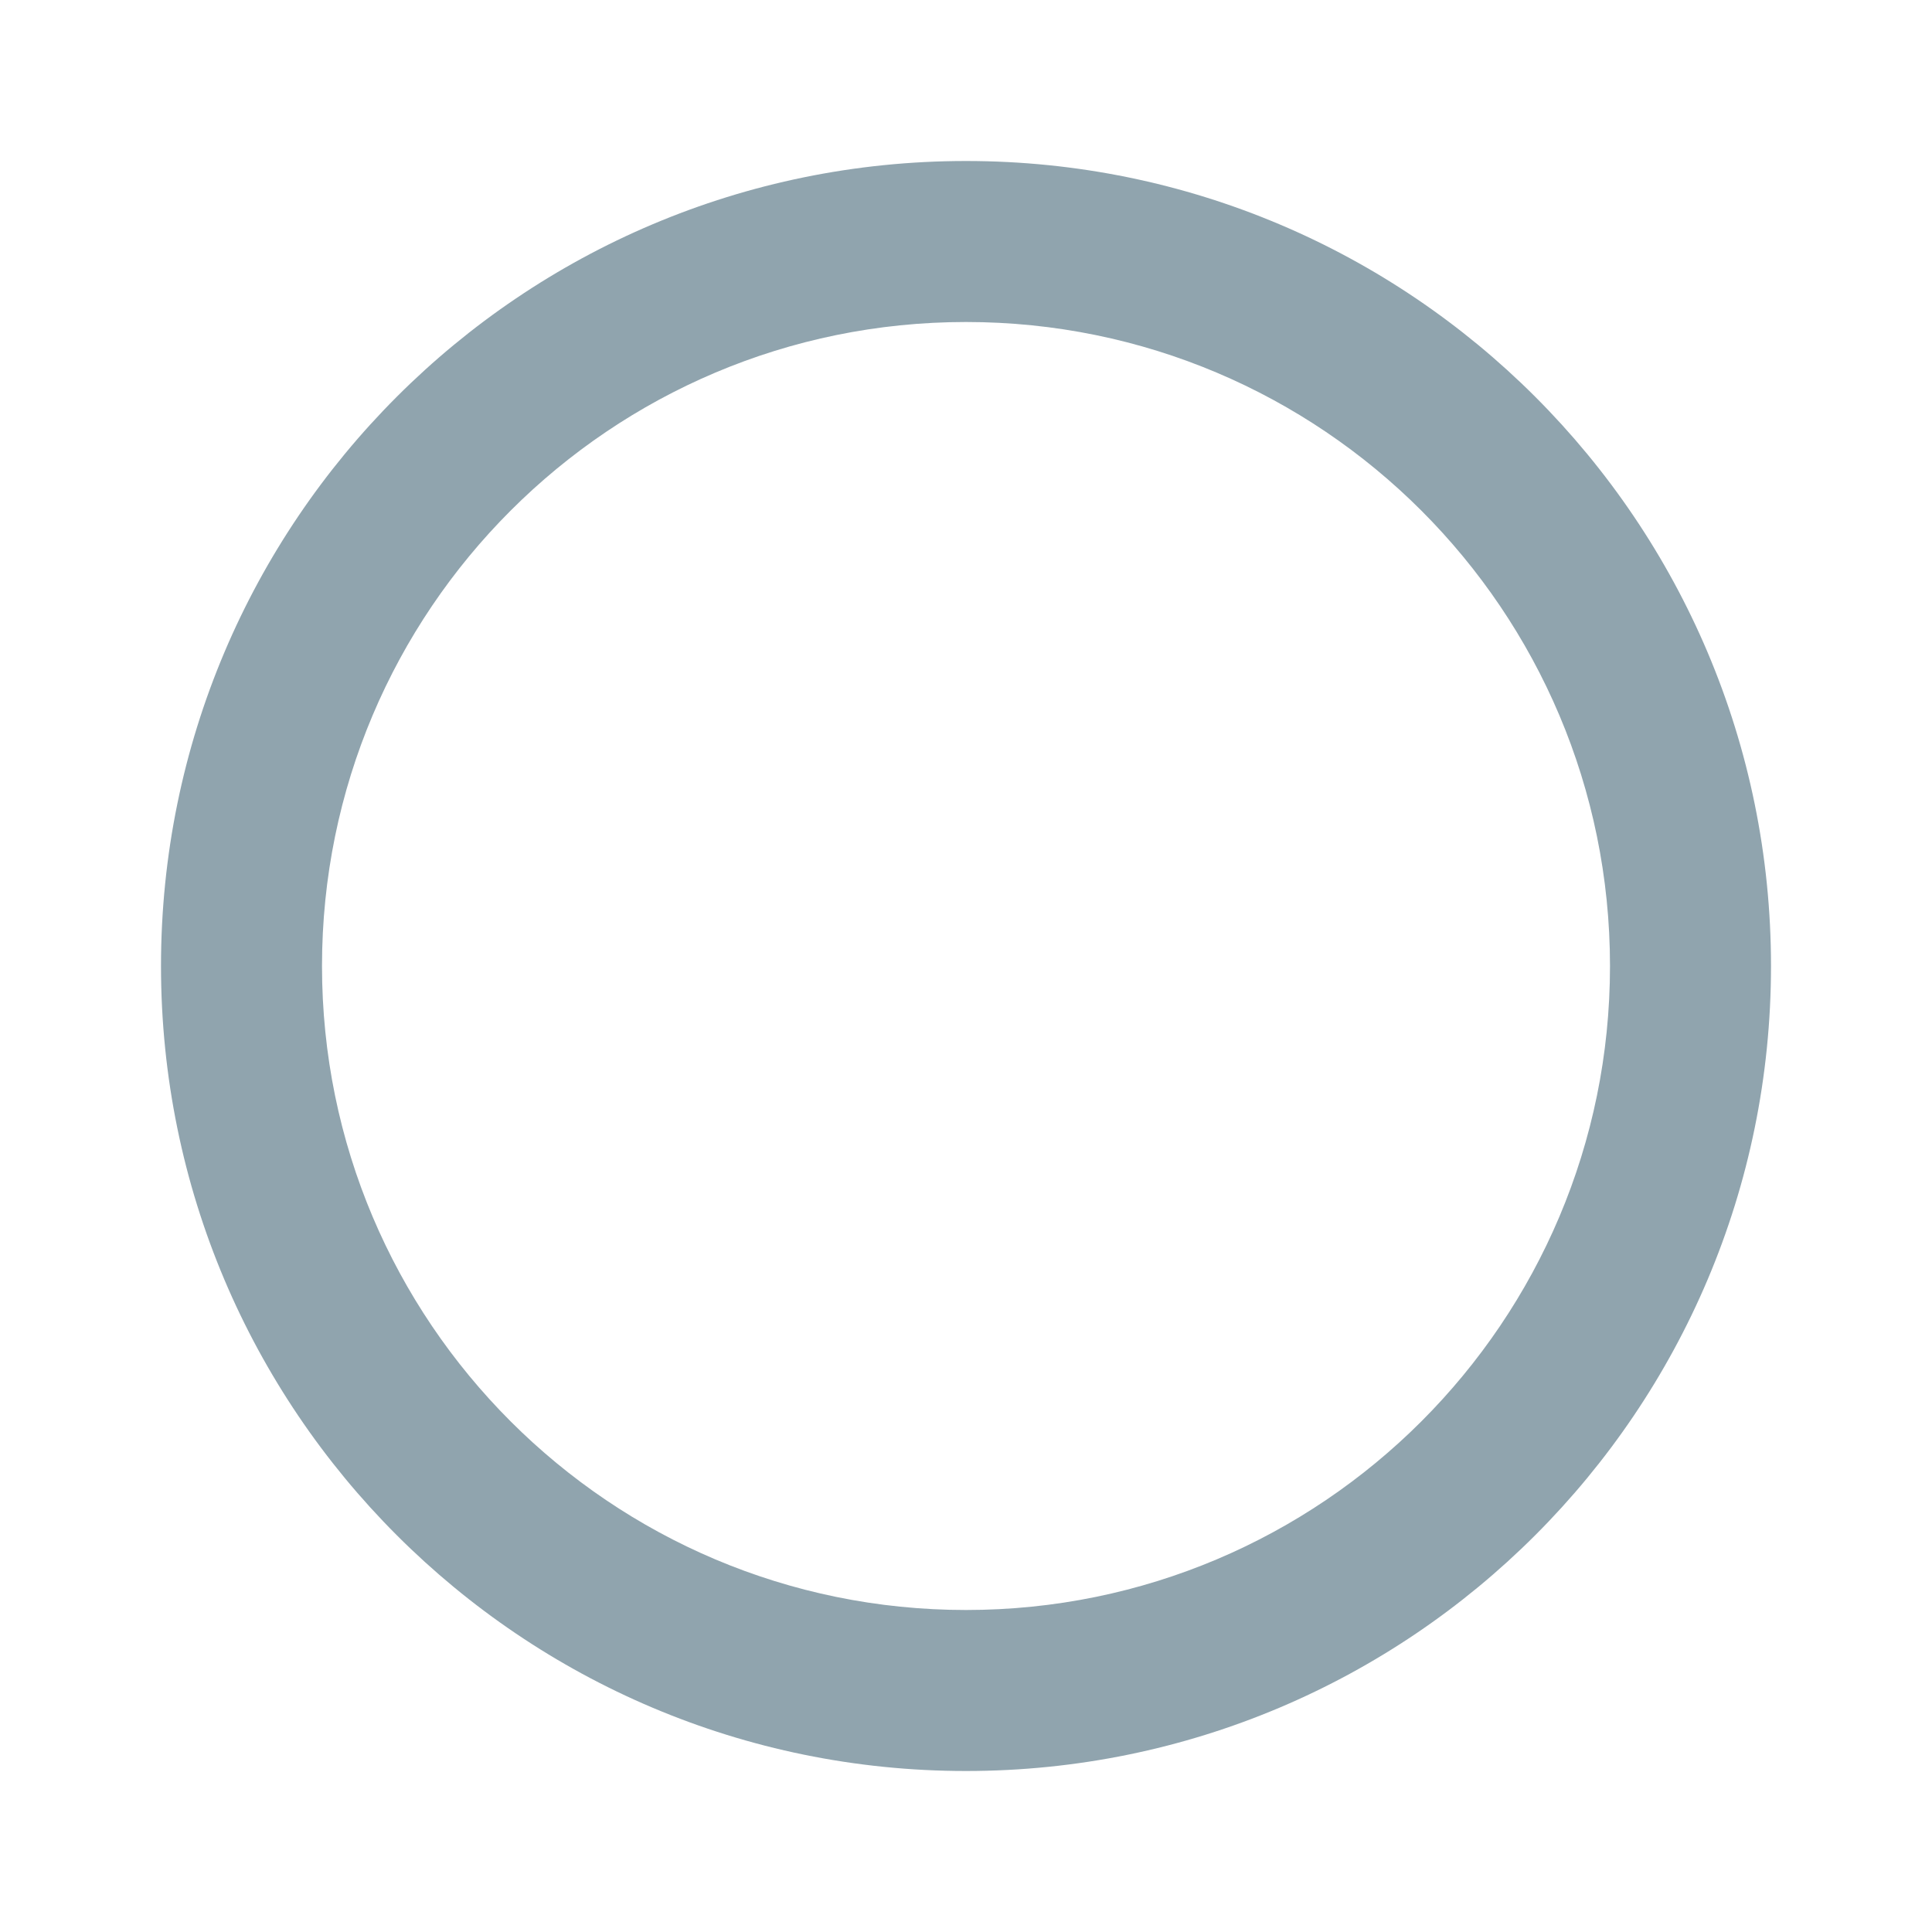
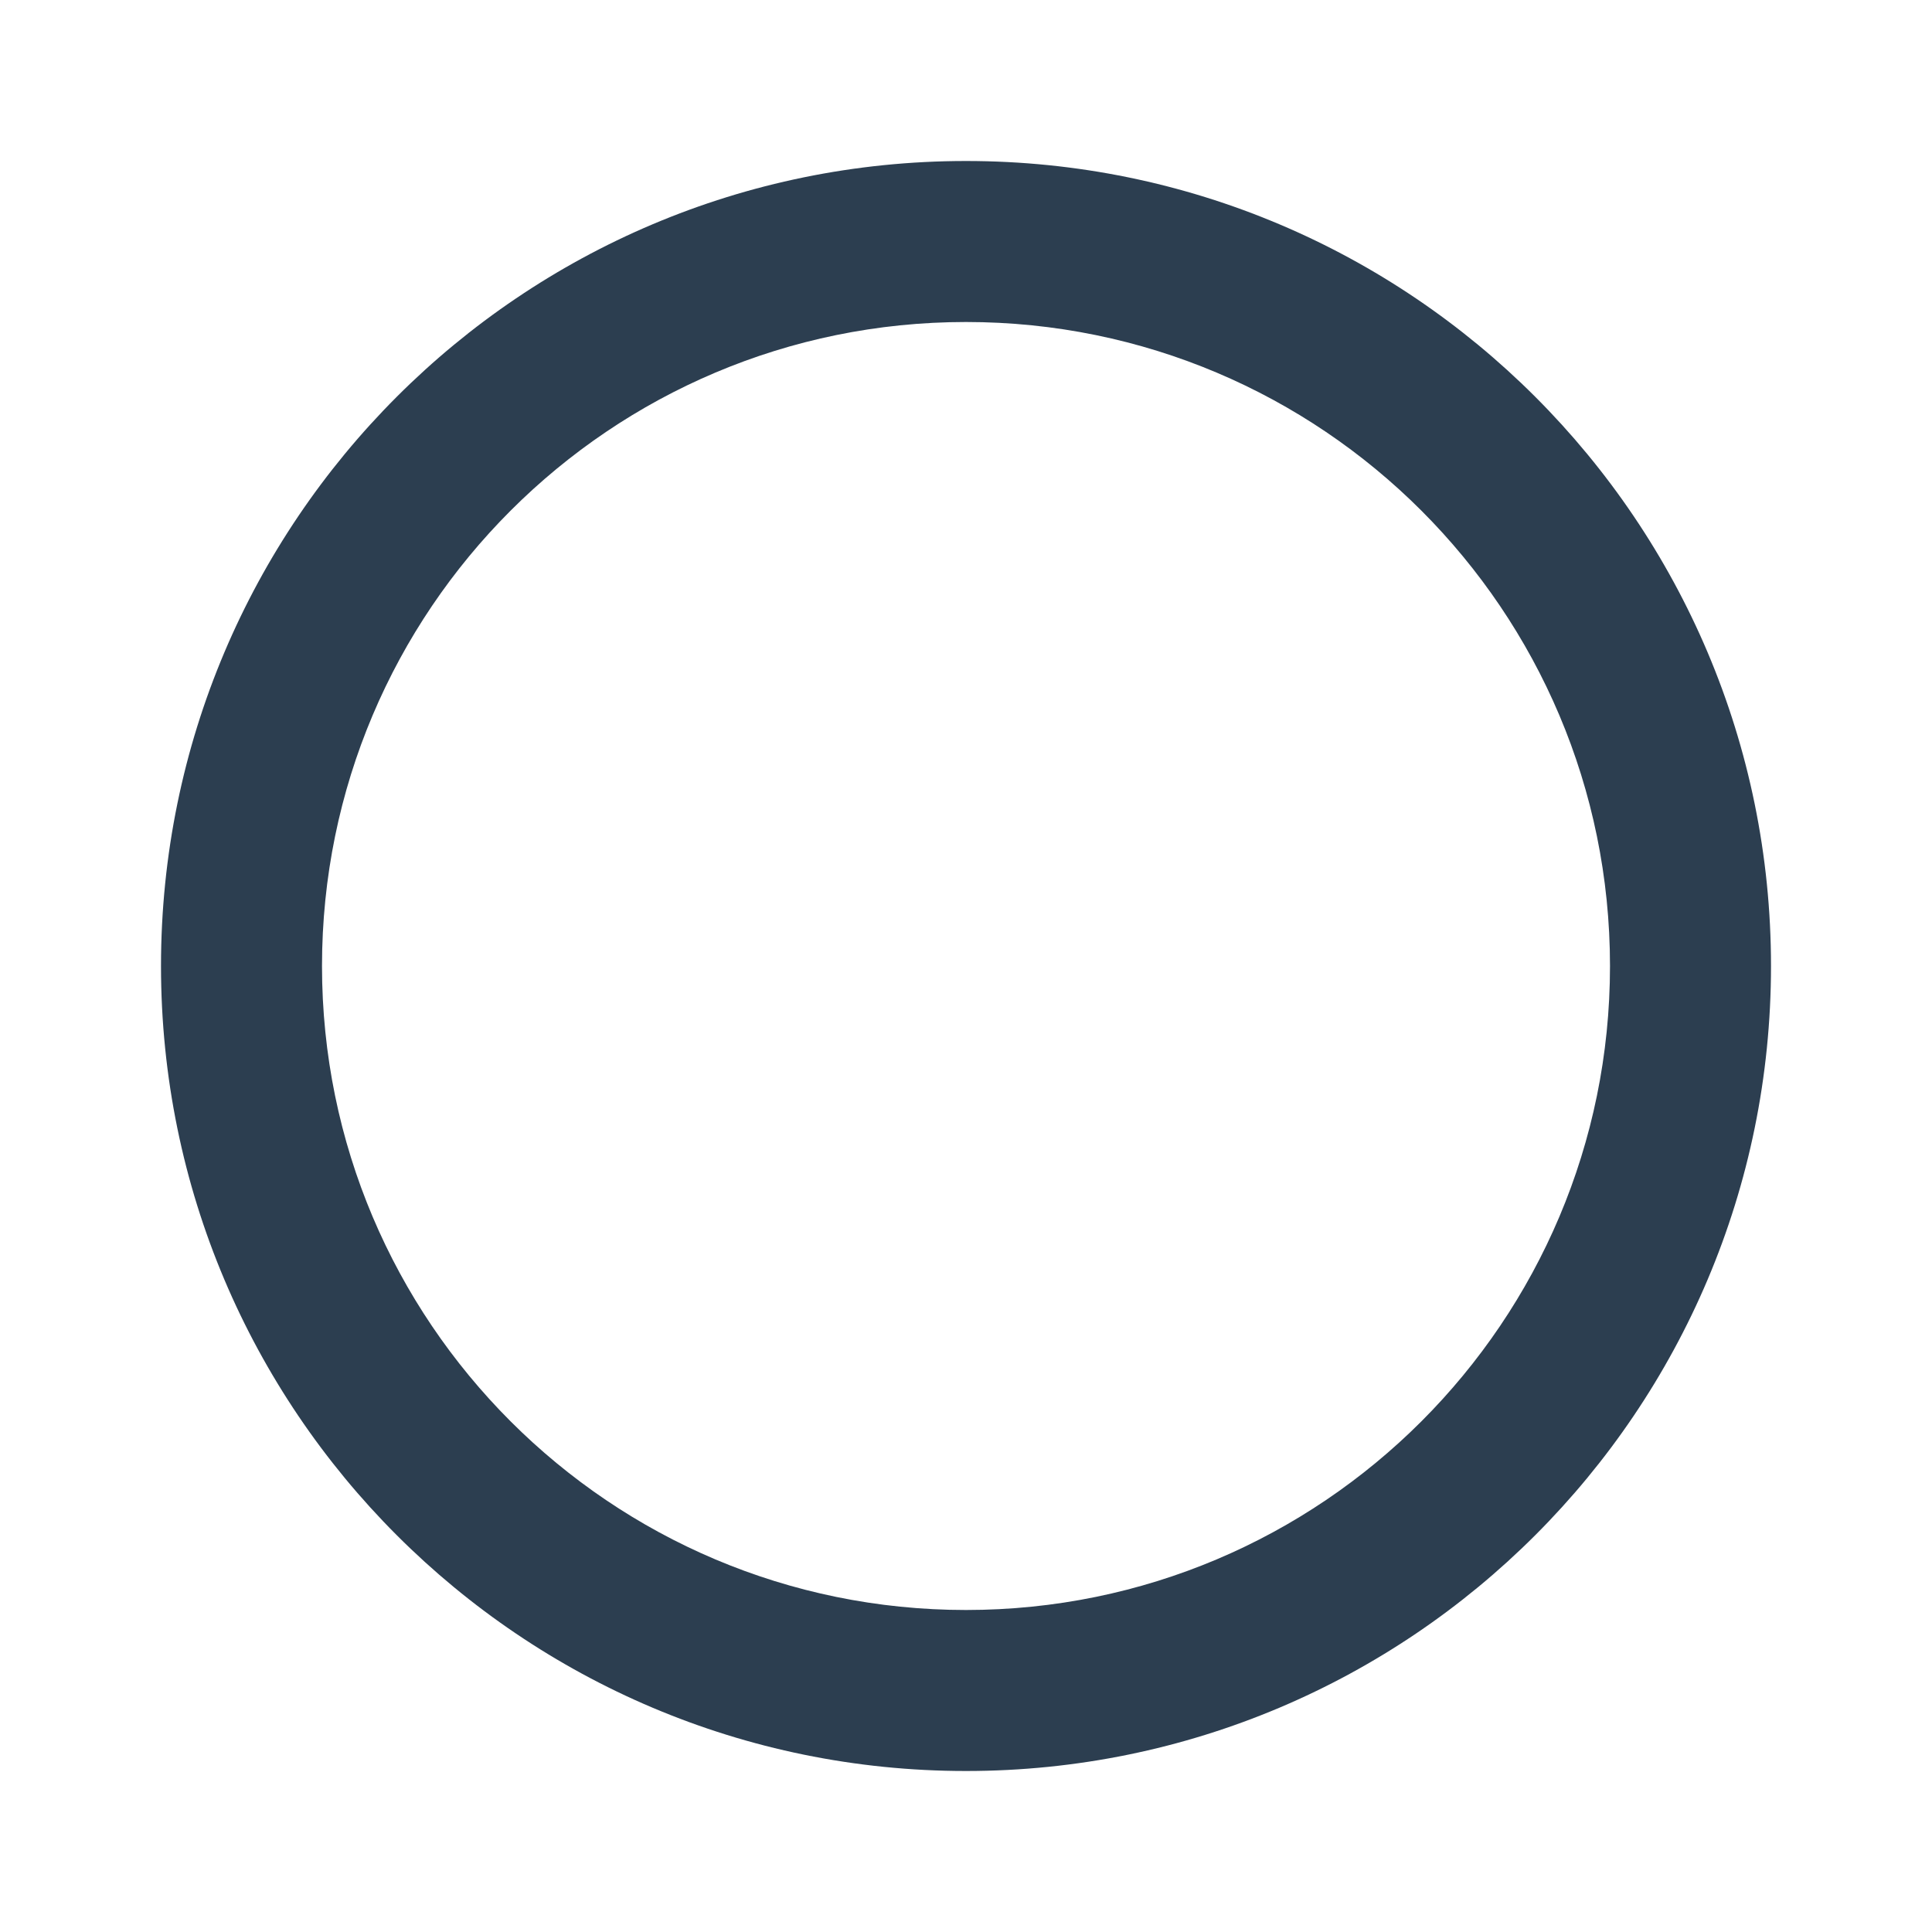
<svg xmlns="http://www.w3.org/2000/svg" viewBox="0 0 24 24">
-   <path d="M12 20a8 8 0 0 1-8-8 8 8 0 0 1 8-8 8 8 0 0 1 8 8 8 8 0 0 1-8 8m0-18A10 10 0 0 0 2 12a10 10 0 0 0 10 10 10 10 0 0 0 10-10A10 10 0 0 0 12 2z" fill="#90a4ae" />
+   <path d="M12 20a8 8 0 0 1-8-8 8 8 0 0 1 8-8 8 8 0 0 1 8 8 8 8 0 0 1-8 8m0-18A10 10 0 0 0 2 12a10 10 0 0 0 10 10 10 10 0 0 0 10-10A10 10 0 0 0 12 2z" fill="#2c3e50" />
</svg>
